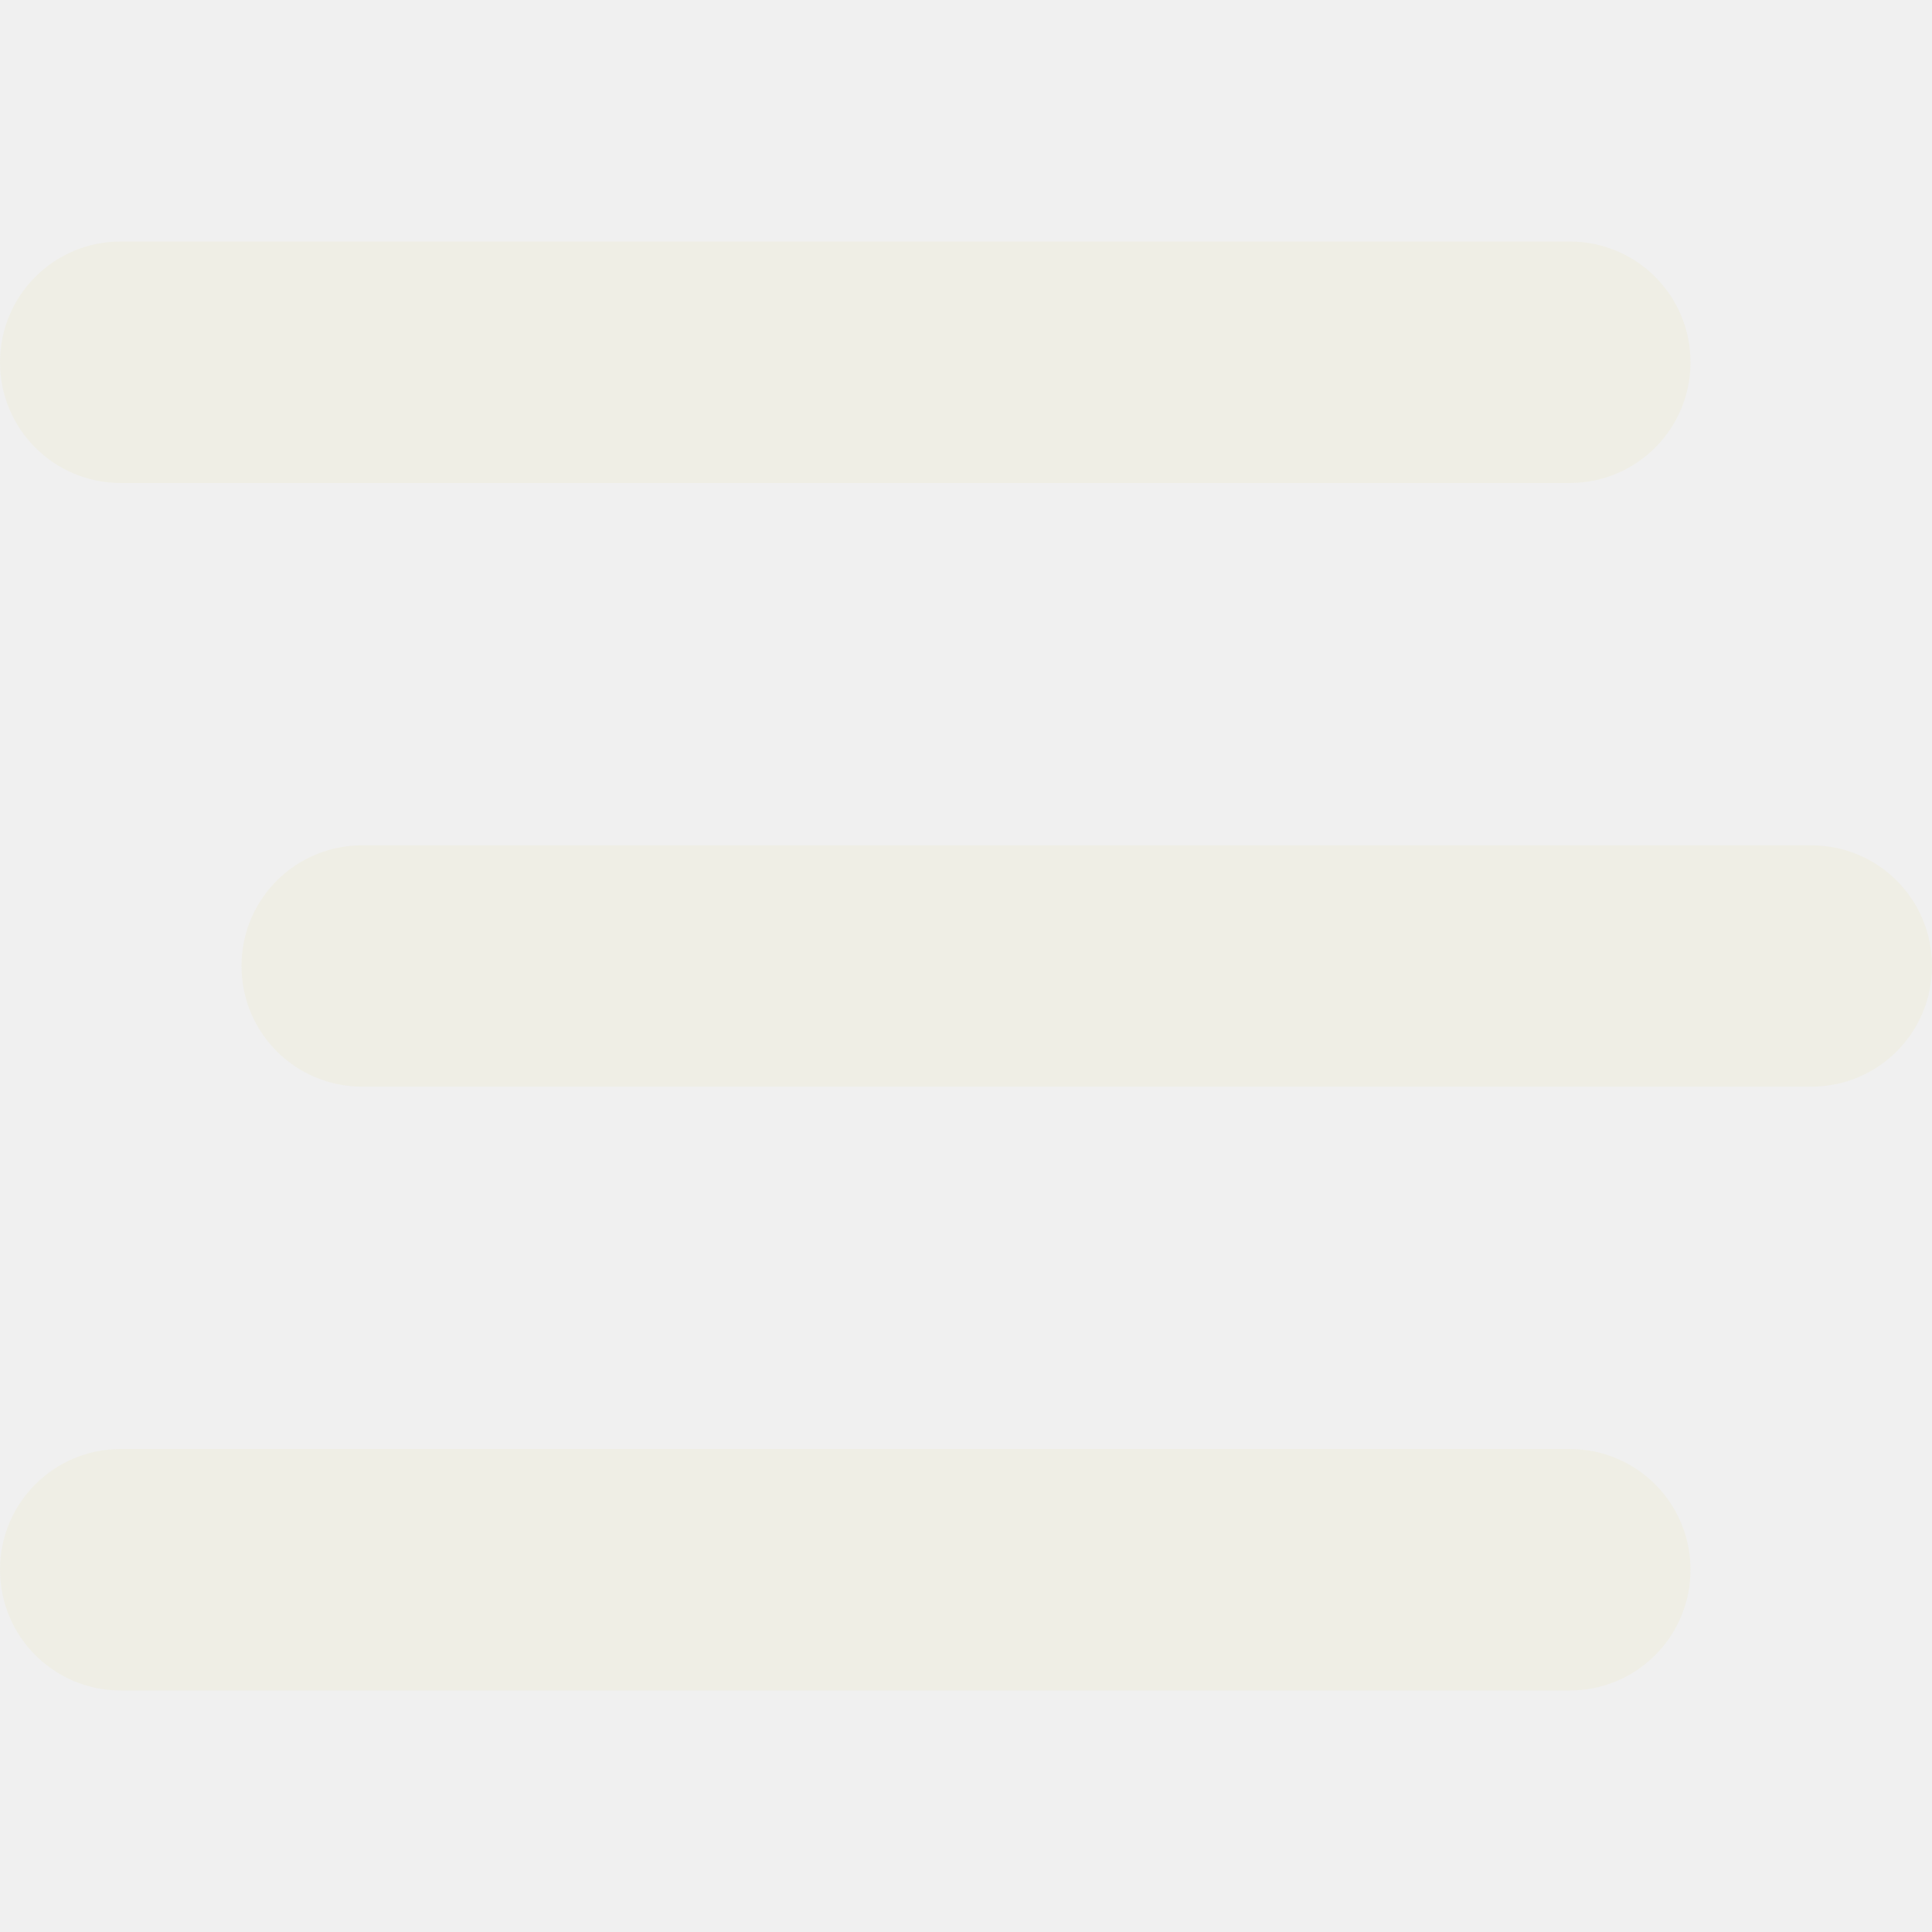
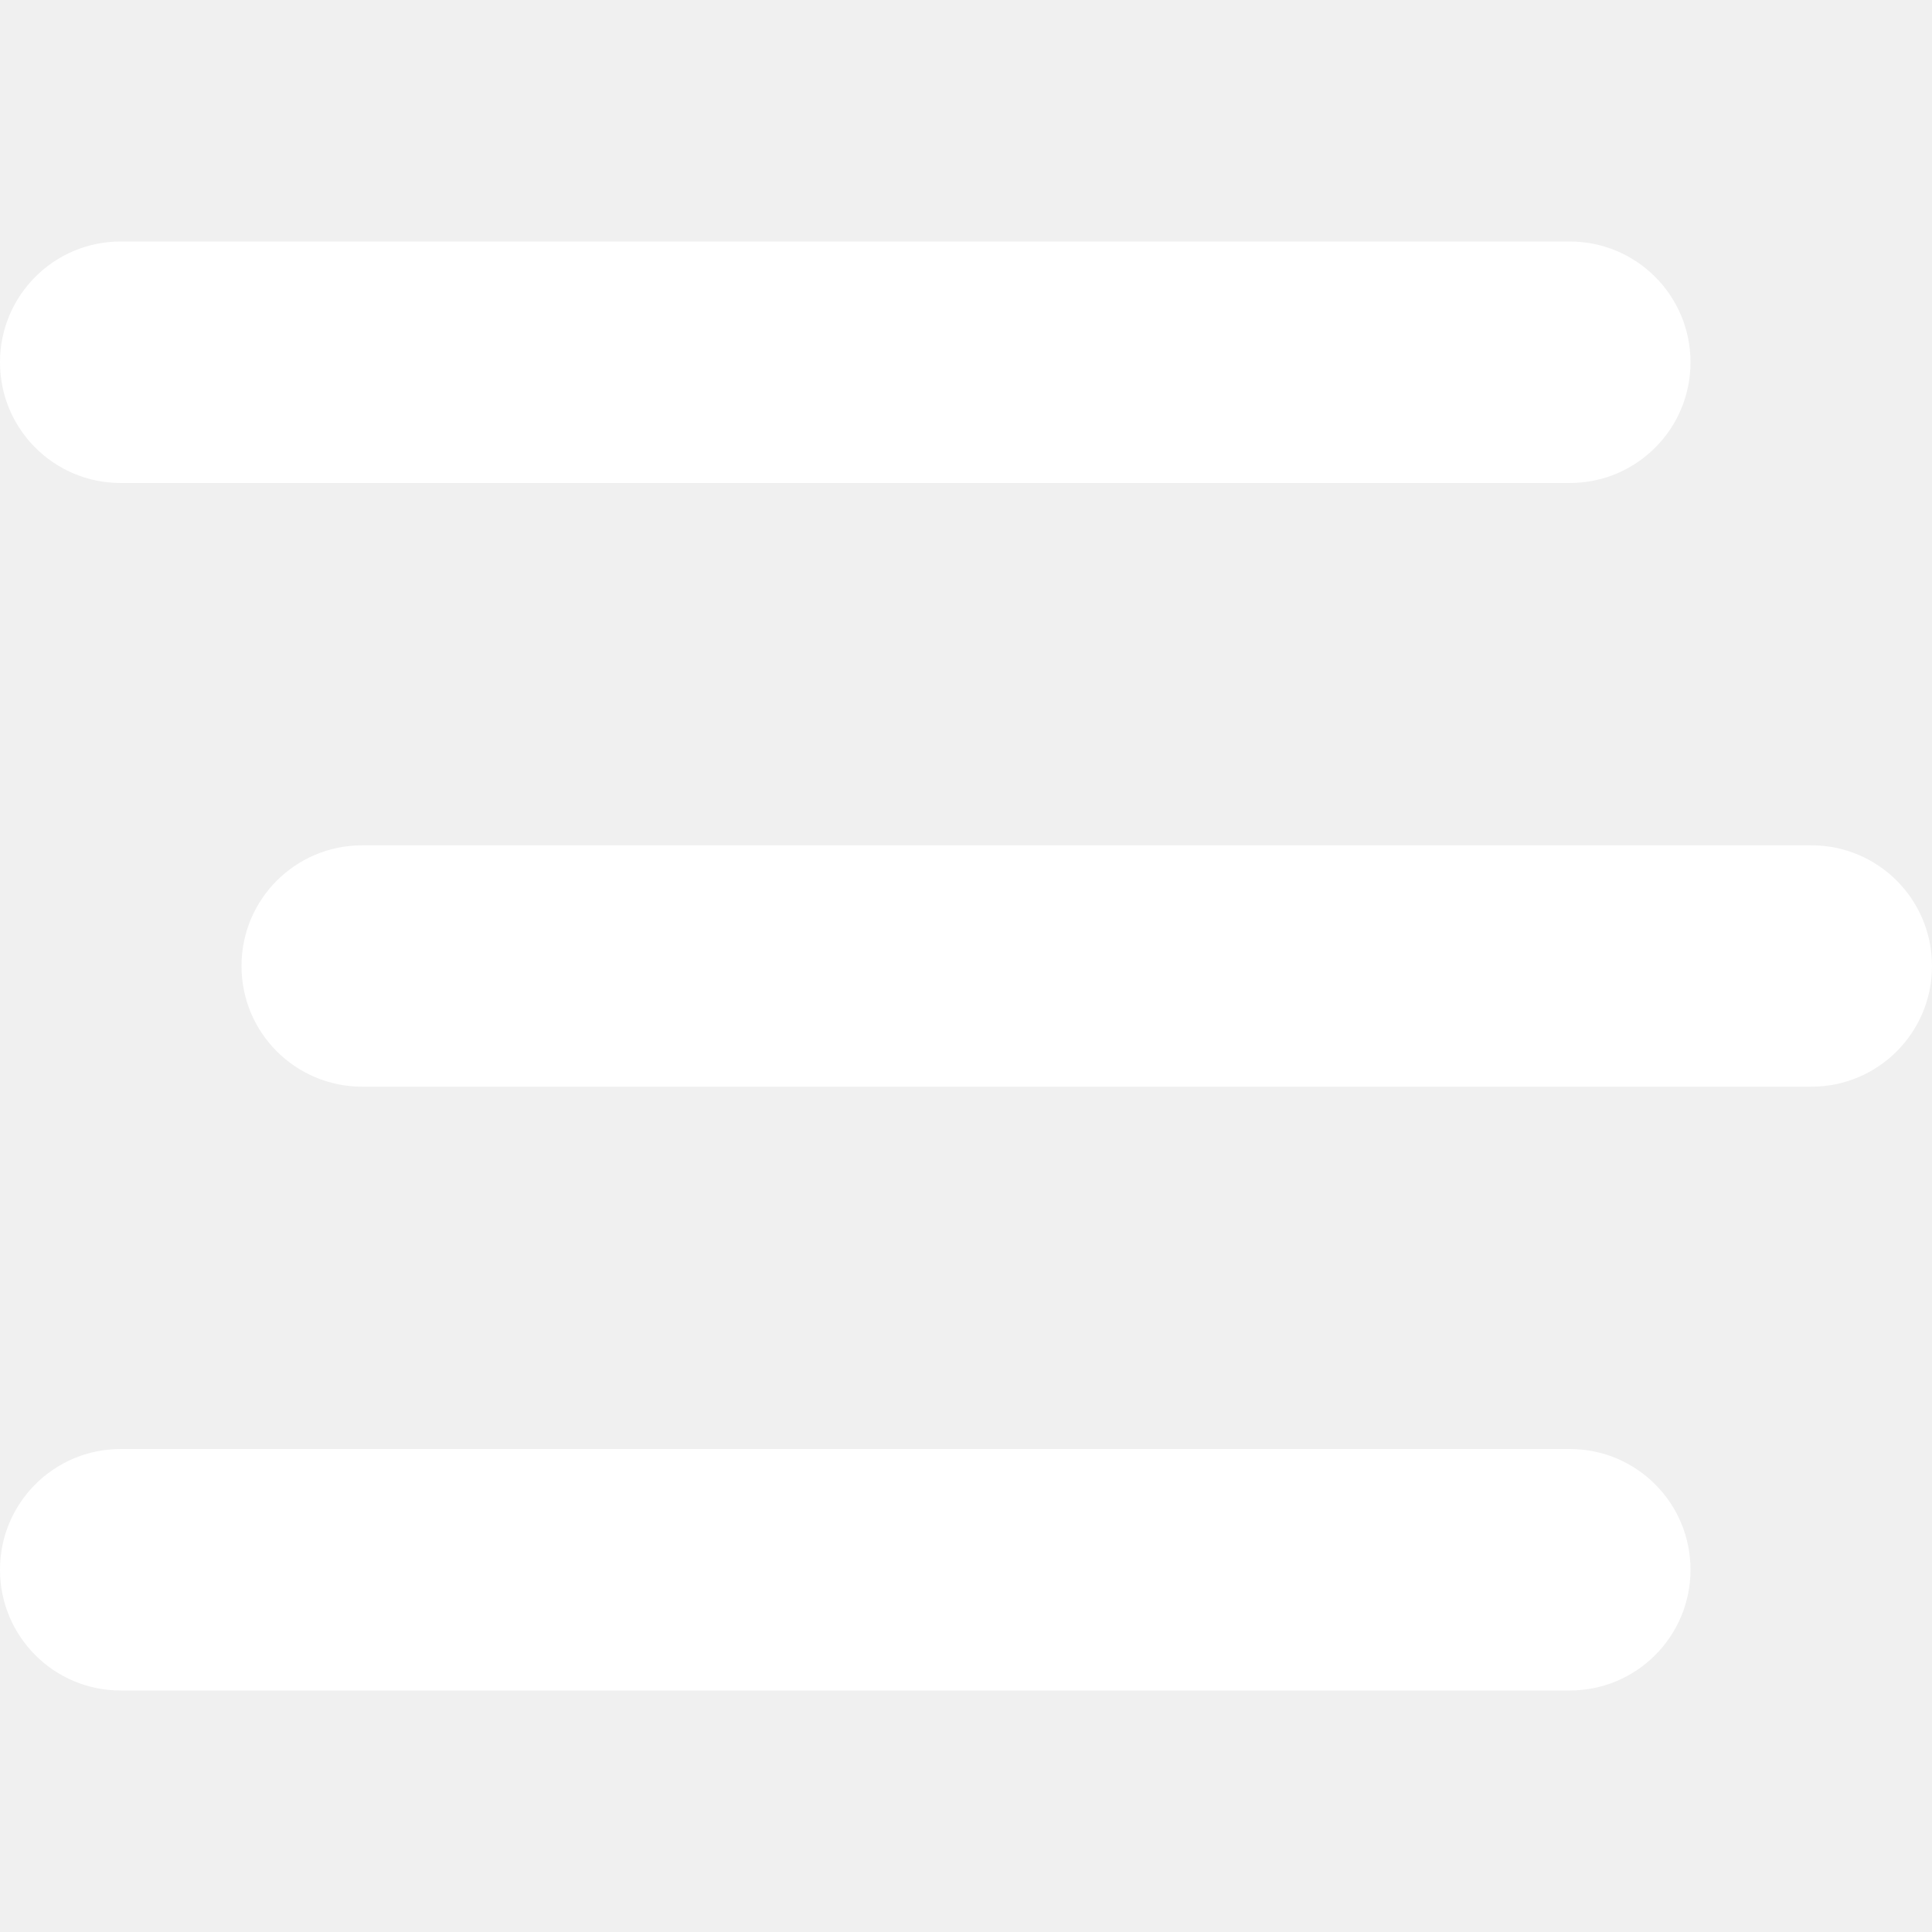
<svg xmlns="http://www.w3.org/2000/svg" width="17" height="17" viewBox="0 0 17 17" fill="none">
-   <path d="M0 3.188C0 2.6 0.475 2.125 1.062 2.125H13.812C14.4 2.125 14.875 2.6 14.875 3.188C14.875 3.775 14.4 4.25 13.812 4.25H1.062C0.475 4.25 0 3.775 0 3.188ZM2.125 8.5C2.125 7.912 2.6 7.438 3.188 7.438H15.938C16.525 7.438 17 7.912 17 8.5C17 9.088 16.525 9.562 15.938 9.562H3.188C2.6 9.562 2.125 9.088 2.125 8.5ZM14.875 13.812C14.875 14.4 14.4 14.875 13.812 14.875H1.062C0.475 14.875 0 14.4 0 13.812C0 13.225 0.475 12.75 1.062 12.75H13.812C14.4 12.75 14.875 13.225 14.875 13.812Z" fill="#efeee5" />
+   <path d="M0 3.188C0 2.6 0.475 2.125 1.062 2.125H13.812C14.4 2.125 14.875 2.6 14.875 3.188C14.875 3.775 14.4 4.25 13.812 4.25H1.062C0.475 4.25 0 3.775 0 3.188ZM2.125 8.5C2.125 7.912 2.6 7.438 3.188 7.438H15.938C16.525 7.438 17 7.912 17 8.5C17 9.088 16.525 9.562 15.938 9.562H3.188C2.6 9.562 2.125 9.088 2.125 8.5ZM14.875 13.812C14.875 14.4 14.4 14.875 13.812 14.875H1.062C0.475 14.875 0 14.4 0 13.812C0 13.225 0.475 12.75 1.062 12.75H13.812C14.4 12.75 14.875 13.225 14.875 13.812Z" fill="#ffffff" />
</svg>
